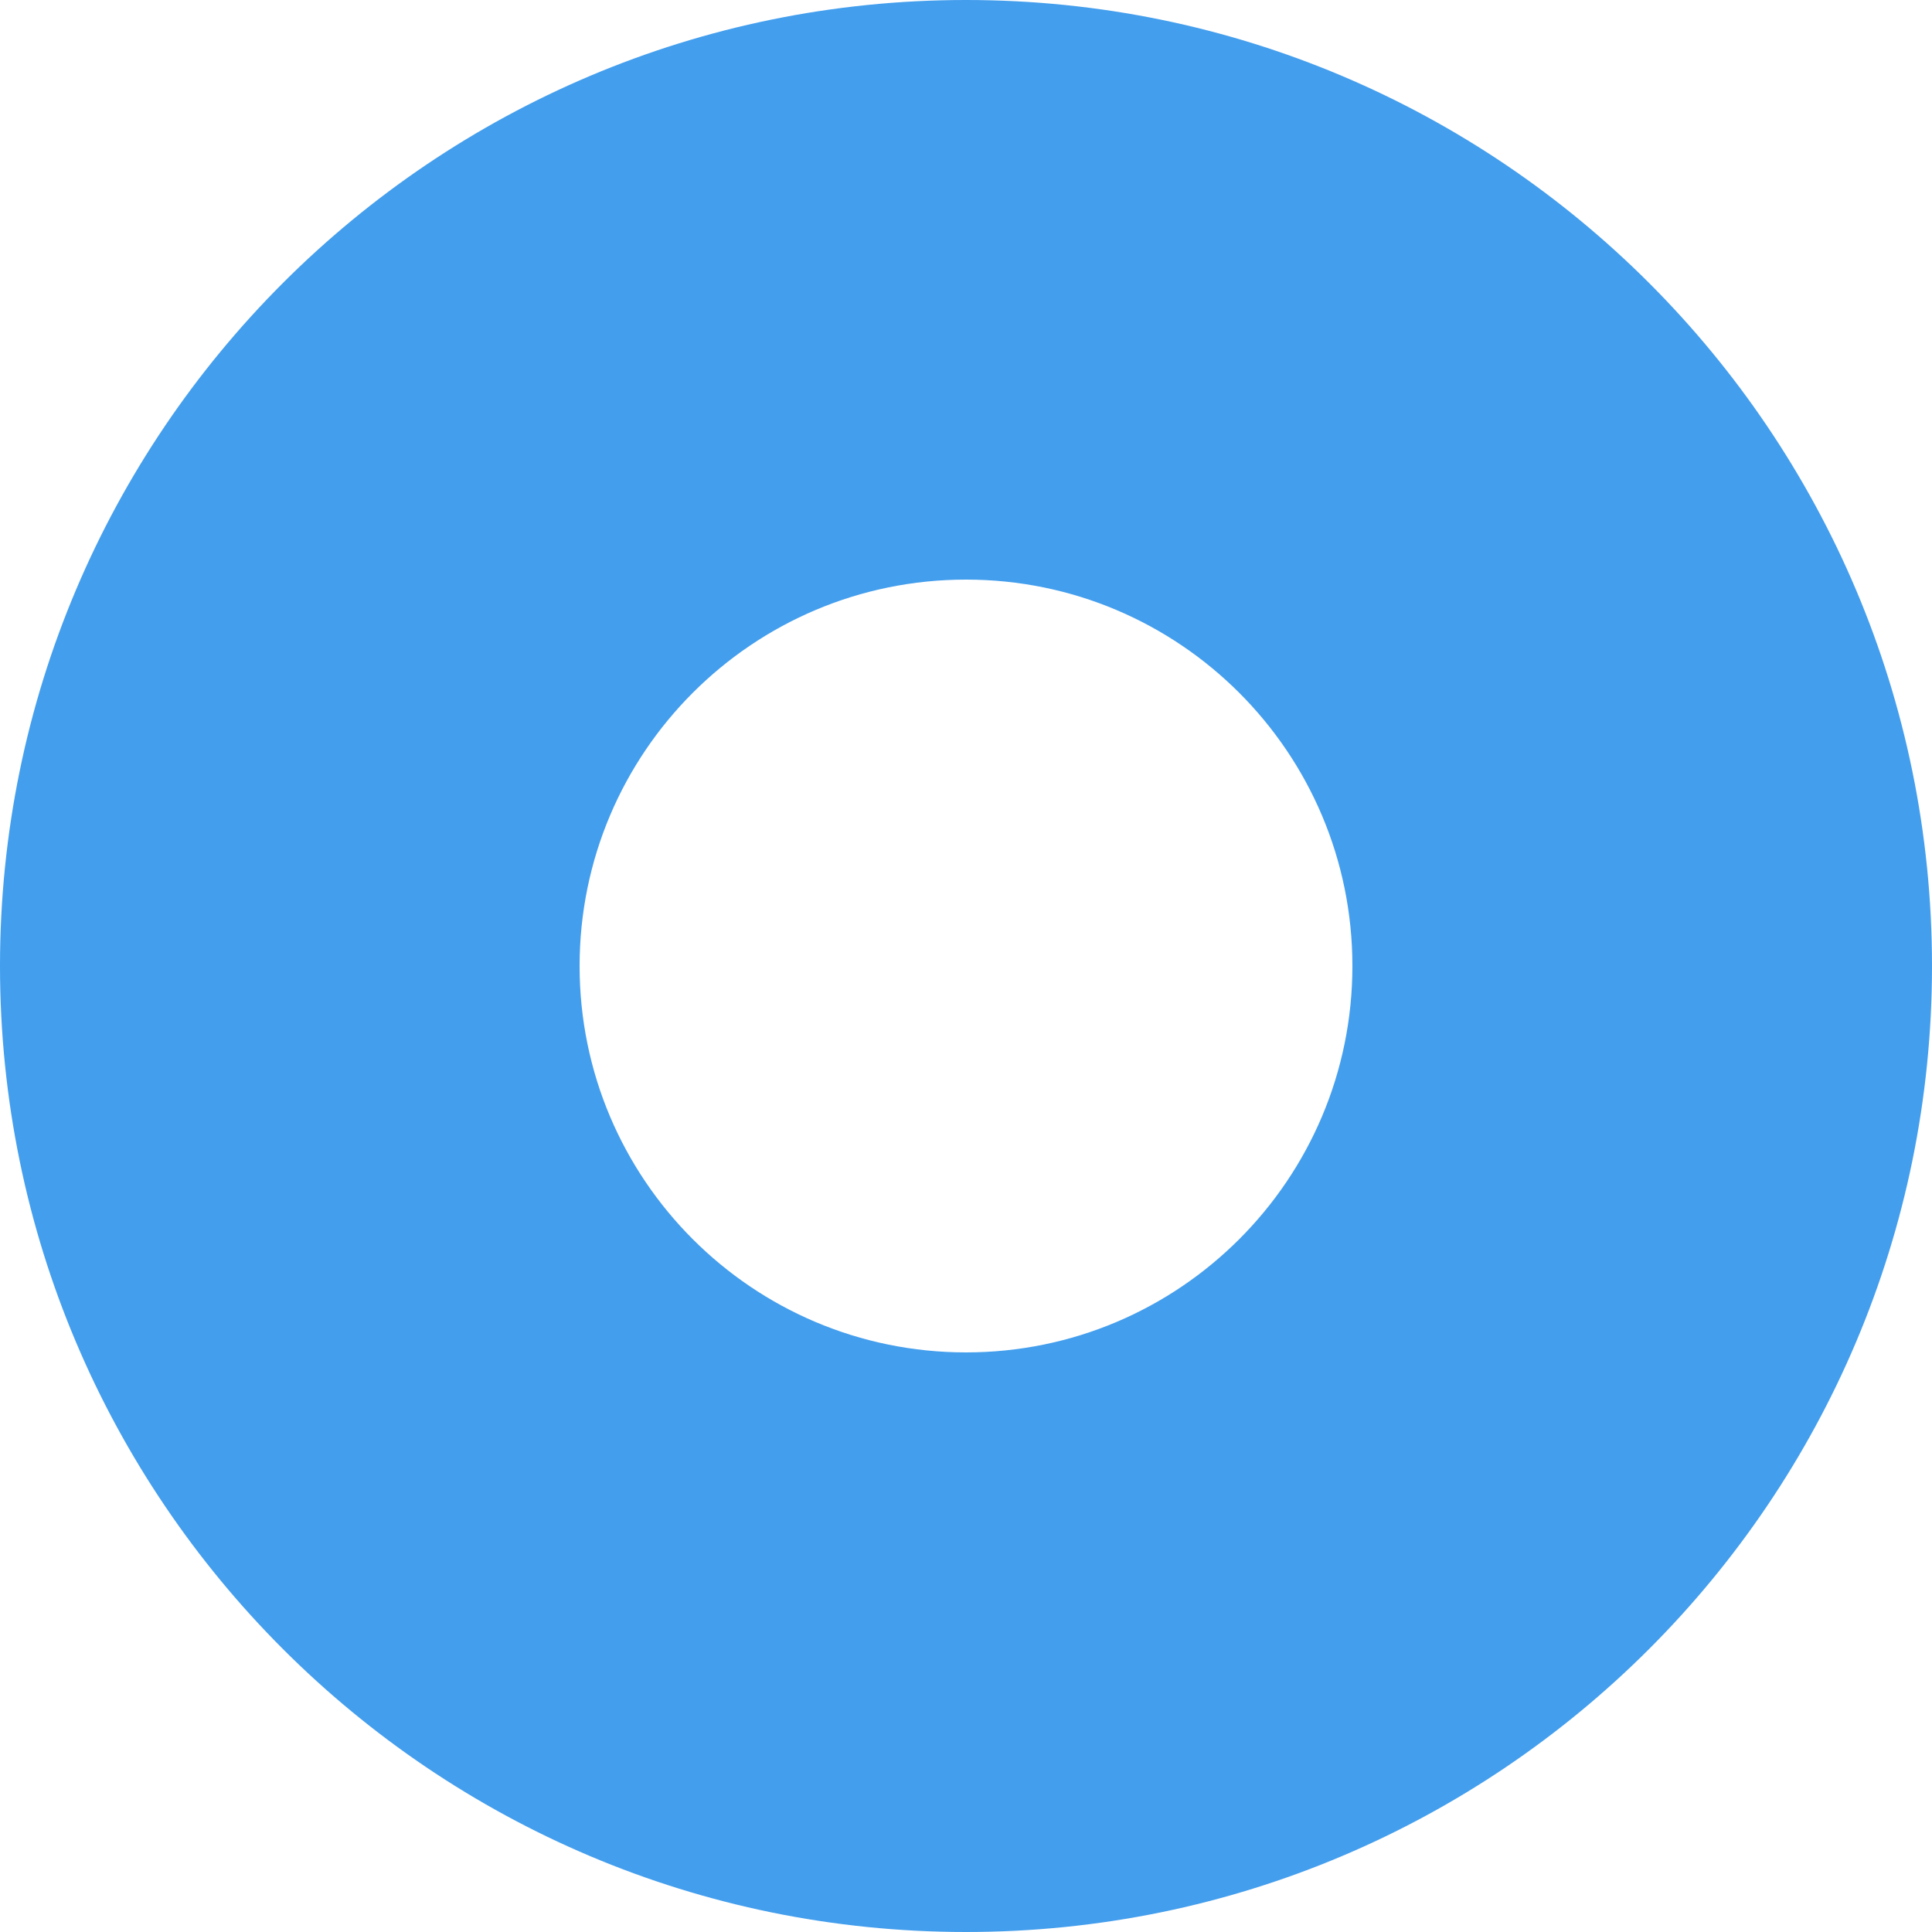
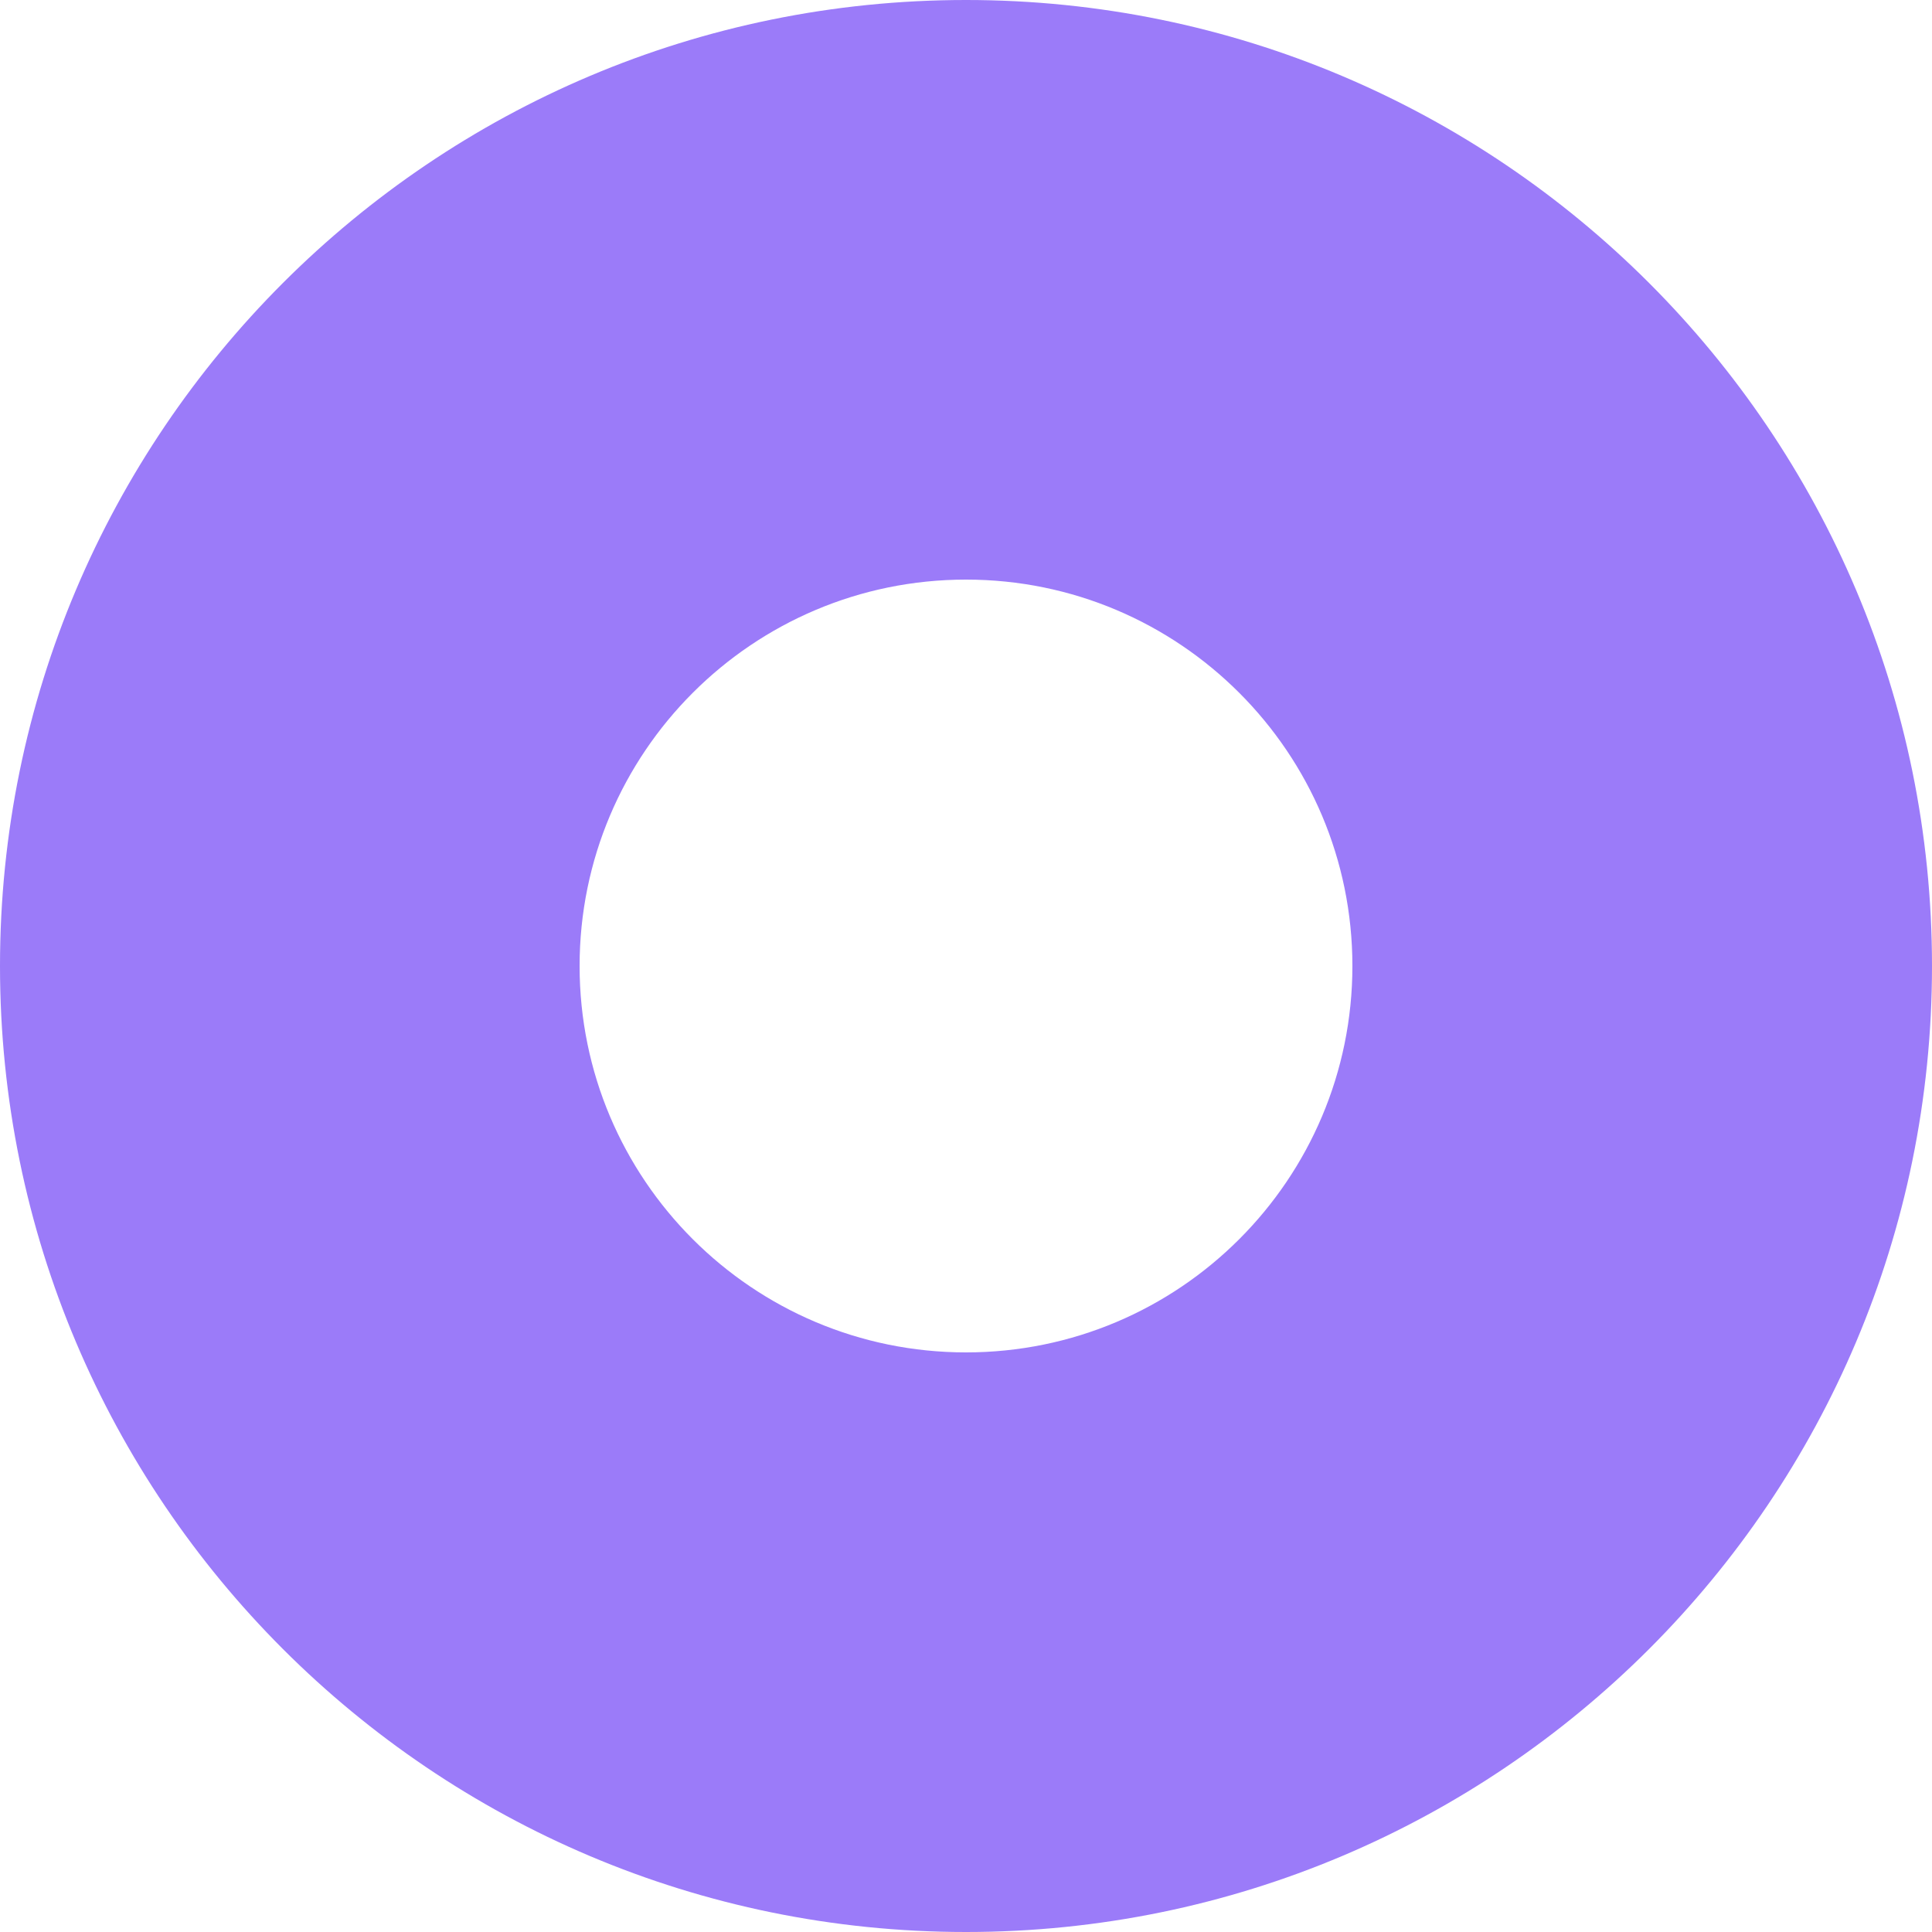
<svg xmlns="http://www.w3.org/2000/svg" width="16" height="16" viewBox="0 0 16 16" fill="none">
-   <path d="M16 8C16 12.418 12.418 16 8 16C3.582 16 0 12.418 0 8C0 3.582 3.582 0 8 0C12.418 0 16 3.582 16 8ZM4.8 8C4.8 9.767 6.233 11.2 8 11.2C9.767 11.2 11.2 9.767 11.2 8C11.2 6.233 9.767 4.8 8 4.8C6.233 4.8 4.8 6.233 4.8 8Z" fill="#439EED" />
+   <path d="M16 8C16 12.418 12.418 16 8 16C3.582 16 0 12.418 0 8C0 3.582 3.582 0 8 0C12.418 0 16 3.582 16 8ZM4.8 8C4.8 9.767 6.233 11.2 8 11.2C9.767 11.2 11.2 9.767 11.2 8C11.2 6.233 9.767 4.8 8 4.8C6.233 4.8 4.8 6.233 4.8 8Z" fill="#9b7bf9" />
</svg>
